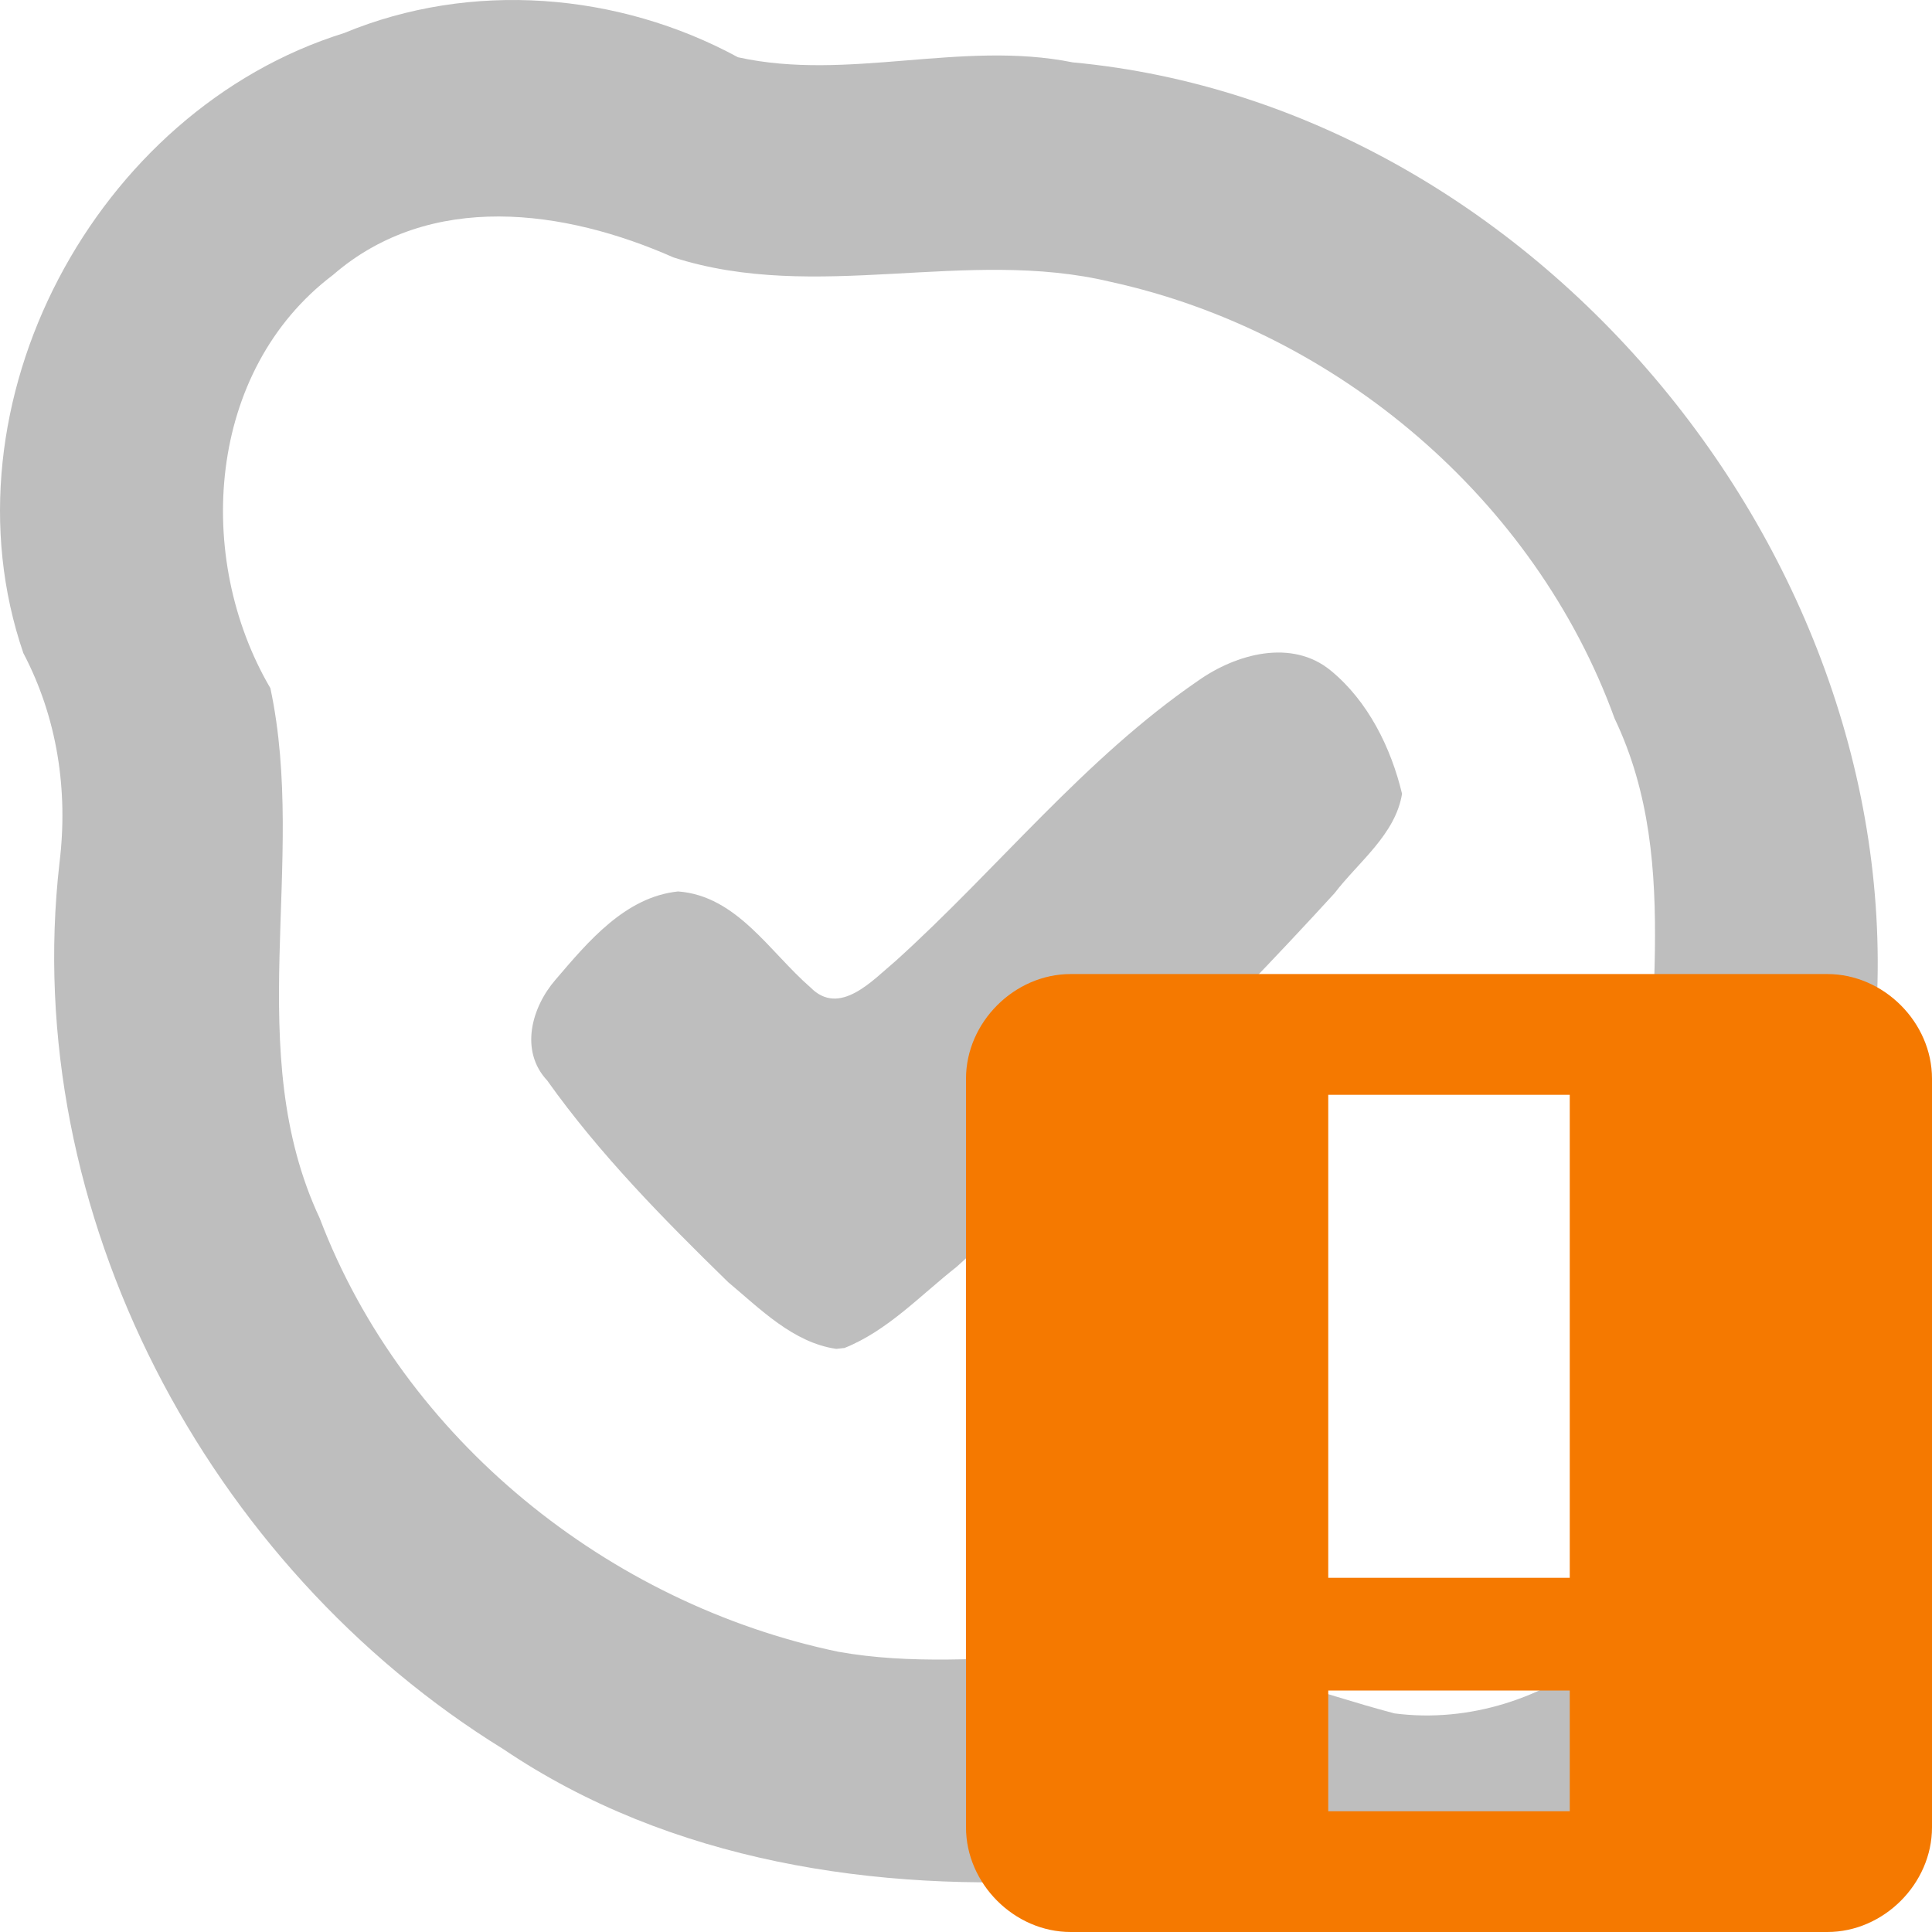
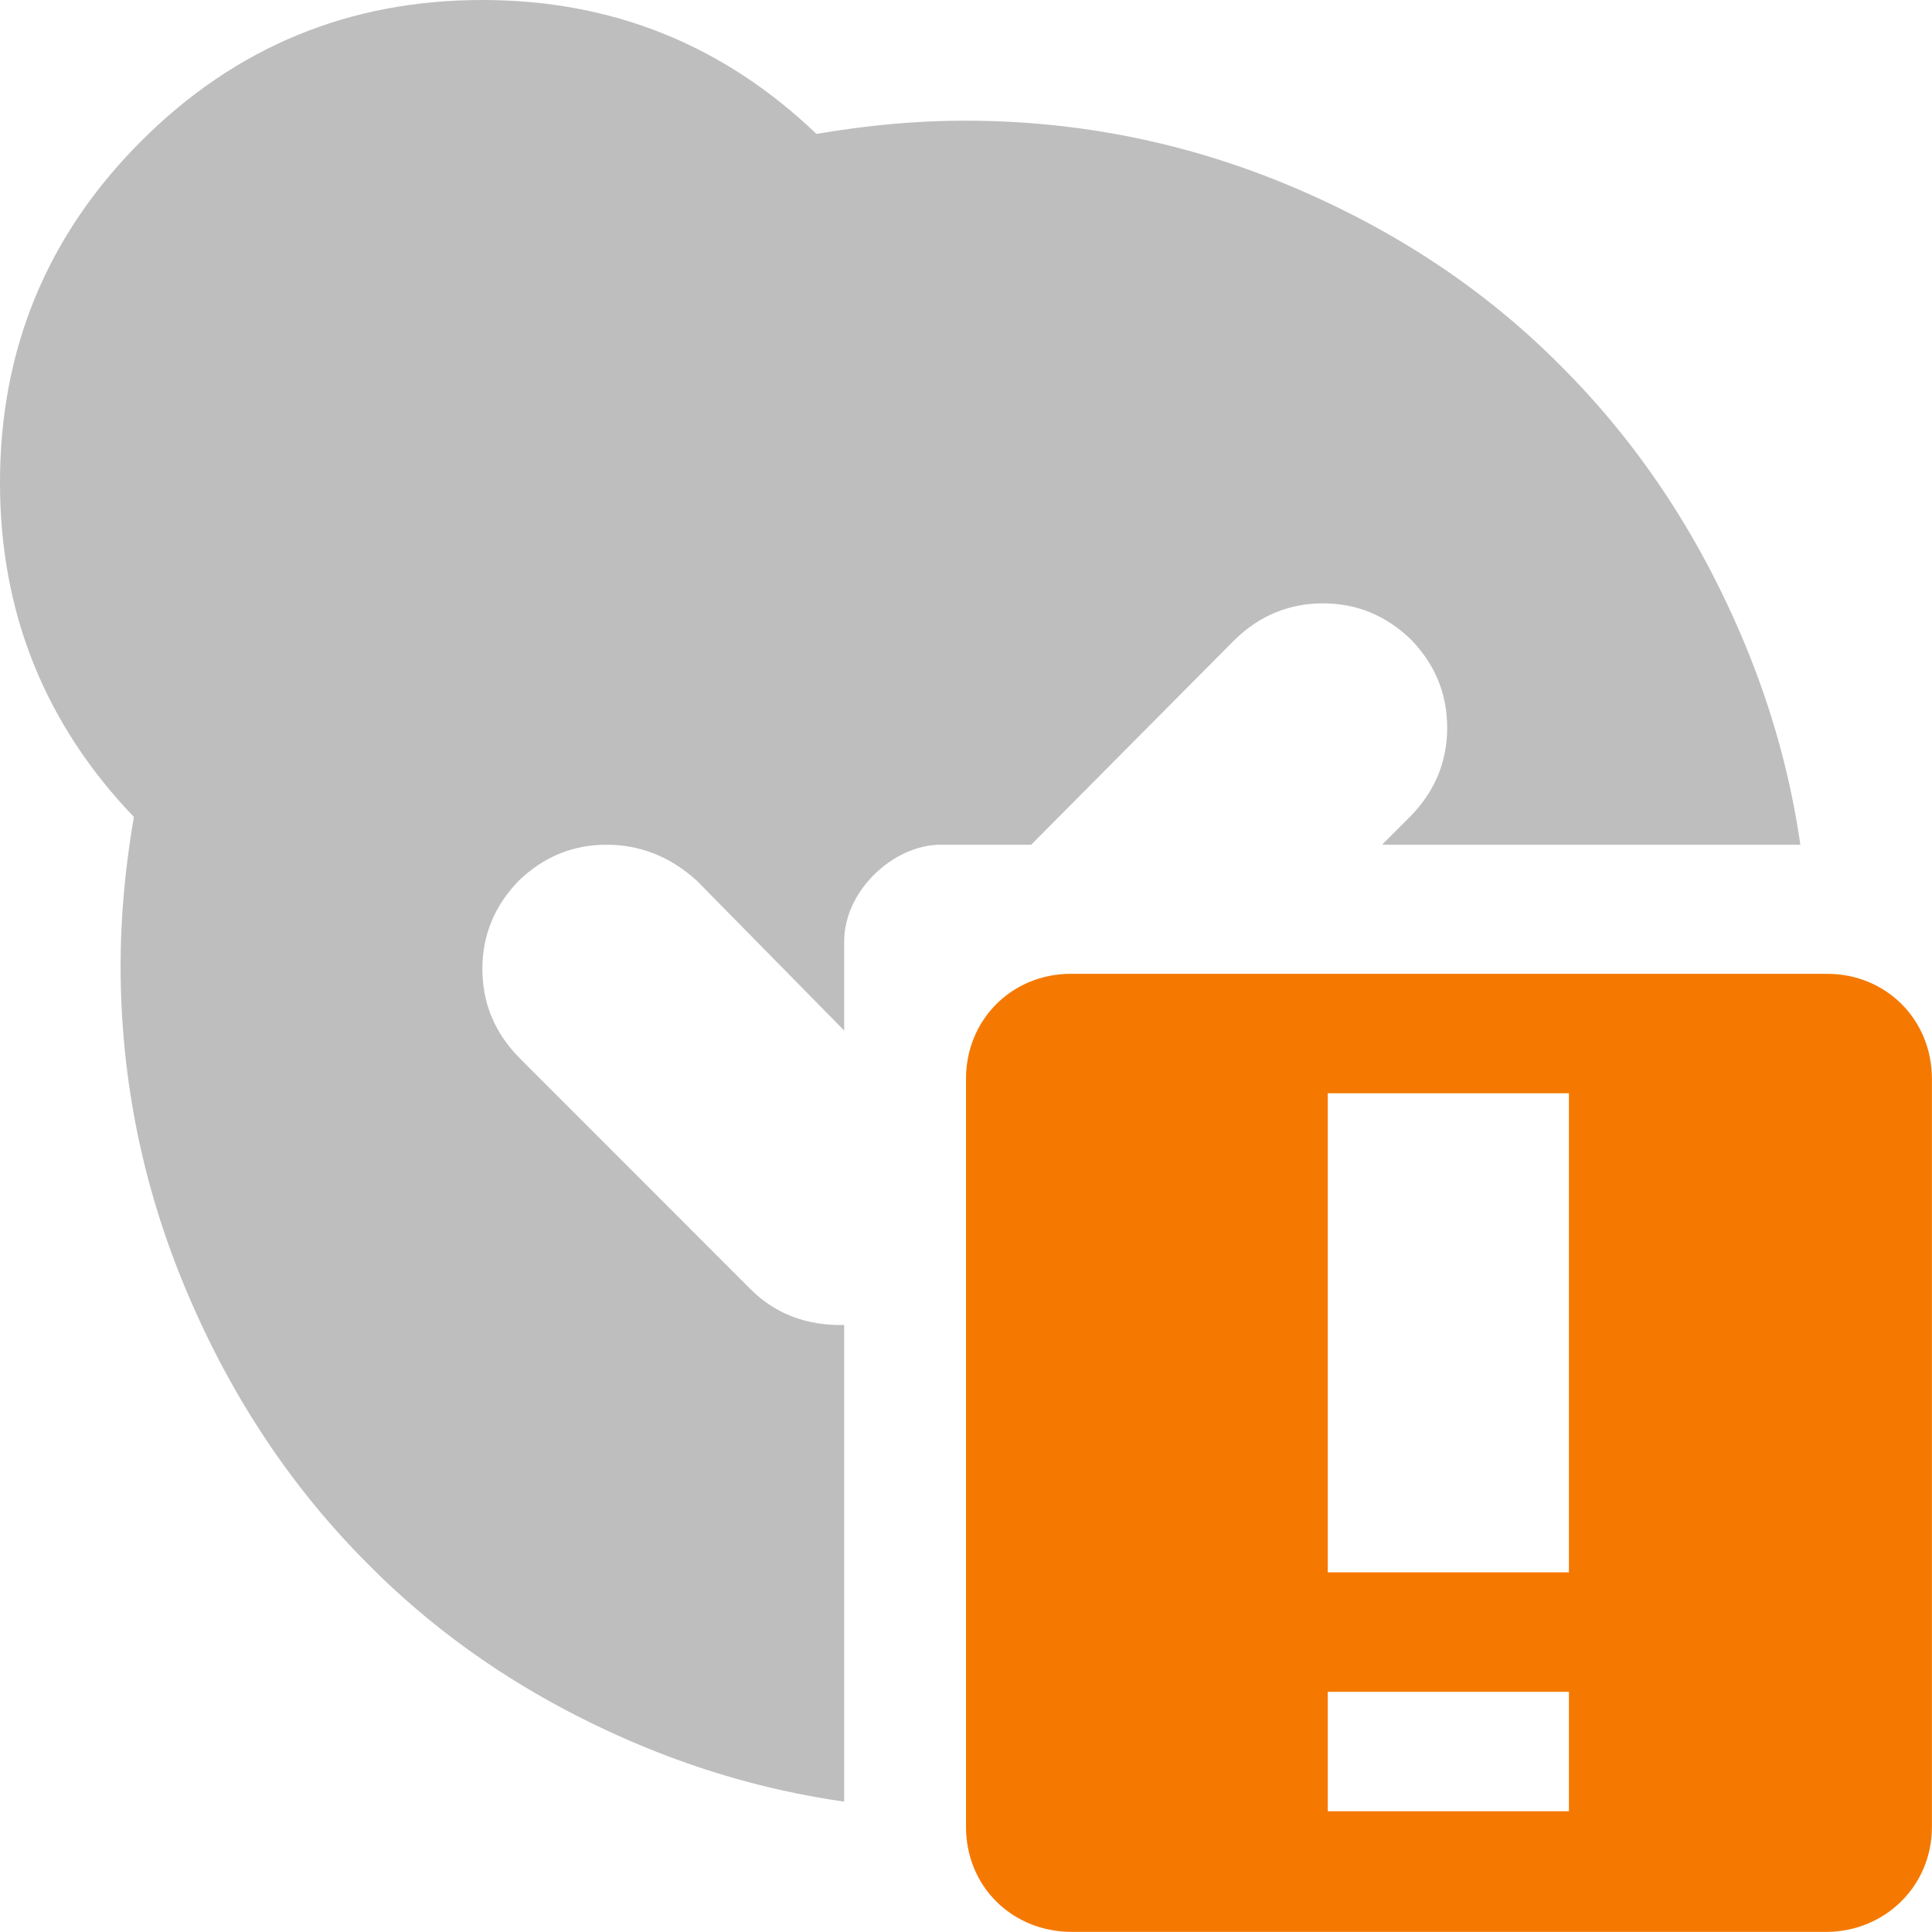
- <svg xmlns="http://www.w3.org/2000/svg" version="1.1" x="0px" y="0px" width="240px" height="240px" viewBox="0 0 240 240" xml:space="preserve">
-   <path fill="#bebebe" d="m 174.716,240 c -14.098,-0.288 -27.014,-9.168 -41.35,-6.512 C 108.872,235.106 83.265,231.279 62.558,217.304 25.738,194.601 2.439,150.605 7.389,107.193 8.495,98.195 7.112,89.146 2.902,81.136 -7.682,50.249 11.838,13.726 42.755,4.104 c 15.765,-6.537 34.037,-5.07 48.92,3.01 13.715,3.024 27.758,-2.153 41.58,0.633 58.682,5.468 105.696,63.968 99.444,122.434 -1.226,10.059 0.184,20.22 4.685,29.318 10.256,31.858 -10.775,69.58 -43.343,77.459 -6.258,1.897 -12.781,3.014 -19.325,3.041 z m -1.49,-27.155 c 18.664,2.403 37.081,-12.399 38.873,-31.126 2.713,-12.155 -5.521,-22.435 -6.719,-34.002 -1.895,-19.471 4.021,-39.985 -4.804,-58.452 C 190.694,62.028 166.101,41.166 137.969,35.013 120.02,30.706 101.447,37.685 83.661,31.977 70.17,26.01 53.467,23.657 41.355,34.162 25.681,46.02 24.082,69.274 33.589,85.492 c 4.632,21.743 -3.655,44.968 6.133,65.856 10.448,27.482 35.898,47.877 64.395,53.836 18.054,3.228 36.846,-3.151 54.519,3.376 4.877,1.382 9.687,2.994 14.59,4.284 z" />
-   <path fill="#bebebe" d="m 103.876,167.561 c -5.344,-0.774 -9.432,-4.954 -13.417,-8.283 -8.024,-7.834 -15.97,-15.892 -22.484,-25.054 -3.445,-3.684 -1.944,-9.085 1.032,-12.518 4.028,-4.712 8.664,-10.288 15.229,-10.967 7.305,0.542 11.388,7.545 16.439,11.918 3.629,3.706 7.741,-0.914 10.567,-3.267 12.682,-11.45 23.437,-25.132 37.619,-34.847 4.677,-3.301 11.602,-5.251 16.477,-1.223 4.614,3.803 7.457,9.564 8.829,15.284 -0.812,5.053 -5.41,8.467 -8.394,12.363 -14.851,16.25 -30.613,31.668 -46.95,46.415 -4.476,3.514 -8.556,7.925 -13.913,10.067 l -1.035,0.115 0,-0.003 0.001,0 z" />
-   <path fill="#f57900" class="warning" d="M133,121c-7,0-13,6-13,13v93c0,7,6,13,13,13h94c7,0,13-6,13-13v-93c0-7-6-13-13-13H133z M165,136h30v60h-30V136z M165,210h30v15h-30V210z" />
+ <svg xmlns="http://www.w3.org/2000/svg" version="1.1" x="0px" y="0px" width="24px" height="24px" viewBox="-402.5 403.5 24 24" enable-background="new -402.5 403.5 24 24" xml:space="preserve">
+   <defs>
+     <clipPath id="clipPath3111">
+       <path d="m101 277 0 16 7 0L108 284.8c0-0.42 0.41-0.8 0.8-0.8l8.2 0L117 277z" />
+     </clipPath>
+   </defs>
+   <g transform="translate(-101,-277)">
+     <path d="m 117,289 q 0,1.66 -1.17,2.83 -1.17,1.17 -2.83,1.17 -1.61,0 -2.77,-1.11 -0.64,0.11 -1.23,0.11 -1.42,0 -2.72,-0.55 -1.3,-0.55 -2.23,-1.49 -0.94,-0.94 -1.49,-2.23 Q 102,286.42 102,285 q 0,-0.59 0.11,-1.23 Q 101,282.61 101,281 q 0,-1.66 1.17,-2.83 1.17,-1.17 2.83,-1.17 1.61,0 2.77,1.11 0.64,-0.11 1.23,-0.11 1.42,0 2.72,0.55 1.3,0.55 2.23,1.49 0.94,0.94 1.49,2.23 0.56,1.31 0.56,2.73 0,0.59 -0.11,1.23 1.11,1.16 1.11,2.77 z m -4.3,-6.7 q -0.31,-0.3 -0.73,-0.3 -0.42,0 -0.73,0.3 l -3.23,3.25 -1.23,-1.25 q -0.33,-0.3 -0.75,-0.3 -0.42,0 -0.73,0.3 -0.3,0.31 -0.3,0.73 0,0.42 0.3,0.73 l 1.92,1.92 q 0.31,0.31 0.78,0.3 0.47,0.02 0.78,-0.3 l 3.92,-3.92 q 0.3,-0.31 0.3,-0.73 0,-0.42 -0.3,-0.73 z" clip-path="url(#clipPath3111)" transform="matrix(1.498127,0,0,1.499063,-452.8109,265.2595)" style="fill:#bebebe" />
+     <path d="m -288.197,692.597 c -0.734,0 -1.303,0.57 -1.303,1.304 l 0,9.294 c 0,0.735 0.569,1.304 1.318,1.304 l 9.363,0 c 0.734,0 1.318,-0.57 1.318,-1.304 l 0,-9.294 c 0,-0.735 -0.569,-1.304 -1.303,-1.304 l -9.363,0 z m 3.191,1.484 2.996,0 0,5.951 -2.996,0 0,-5.951 z m 0,7.435 2.996,0 0,1.484 -2.996,0 0,-1.484 z" class="warning" style="fill:#f57900" />
+   </g>
+   <g transform="translate(-101,-277)" />
+   <g transform="translate(-101,-277)" />
+   <g transform="translate(-101,-277)" />
+   <g transform="translate(-101,-277)" />
+   <g transform="translate(-101,-277)" />
+   <g transform="translate(-101,-277)" />
+   <g transform="translate(-101,-277)" />
</svg>
